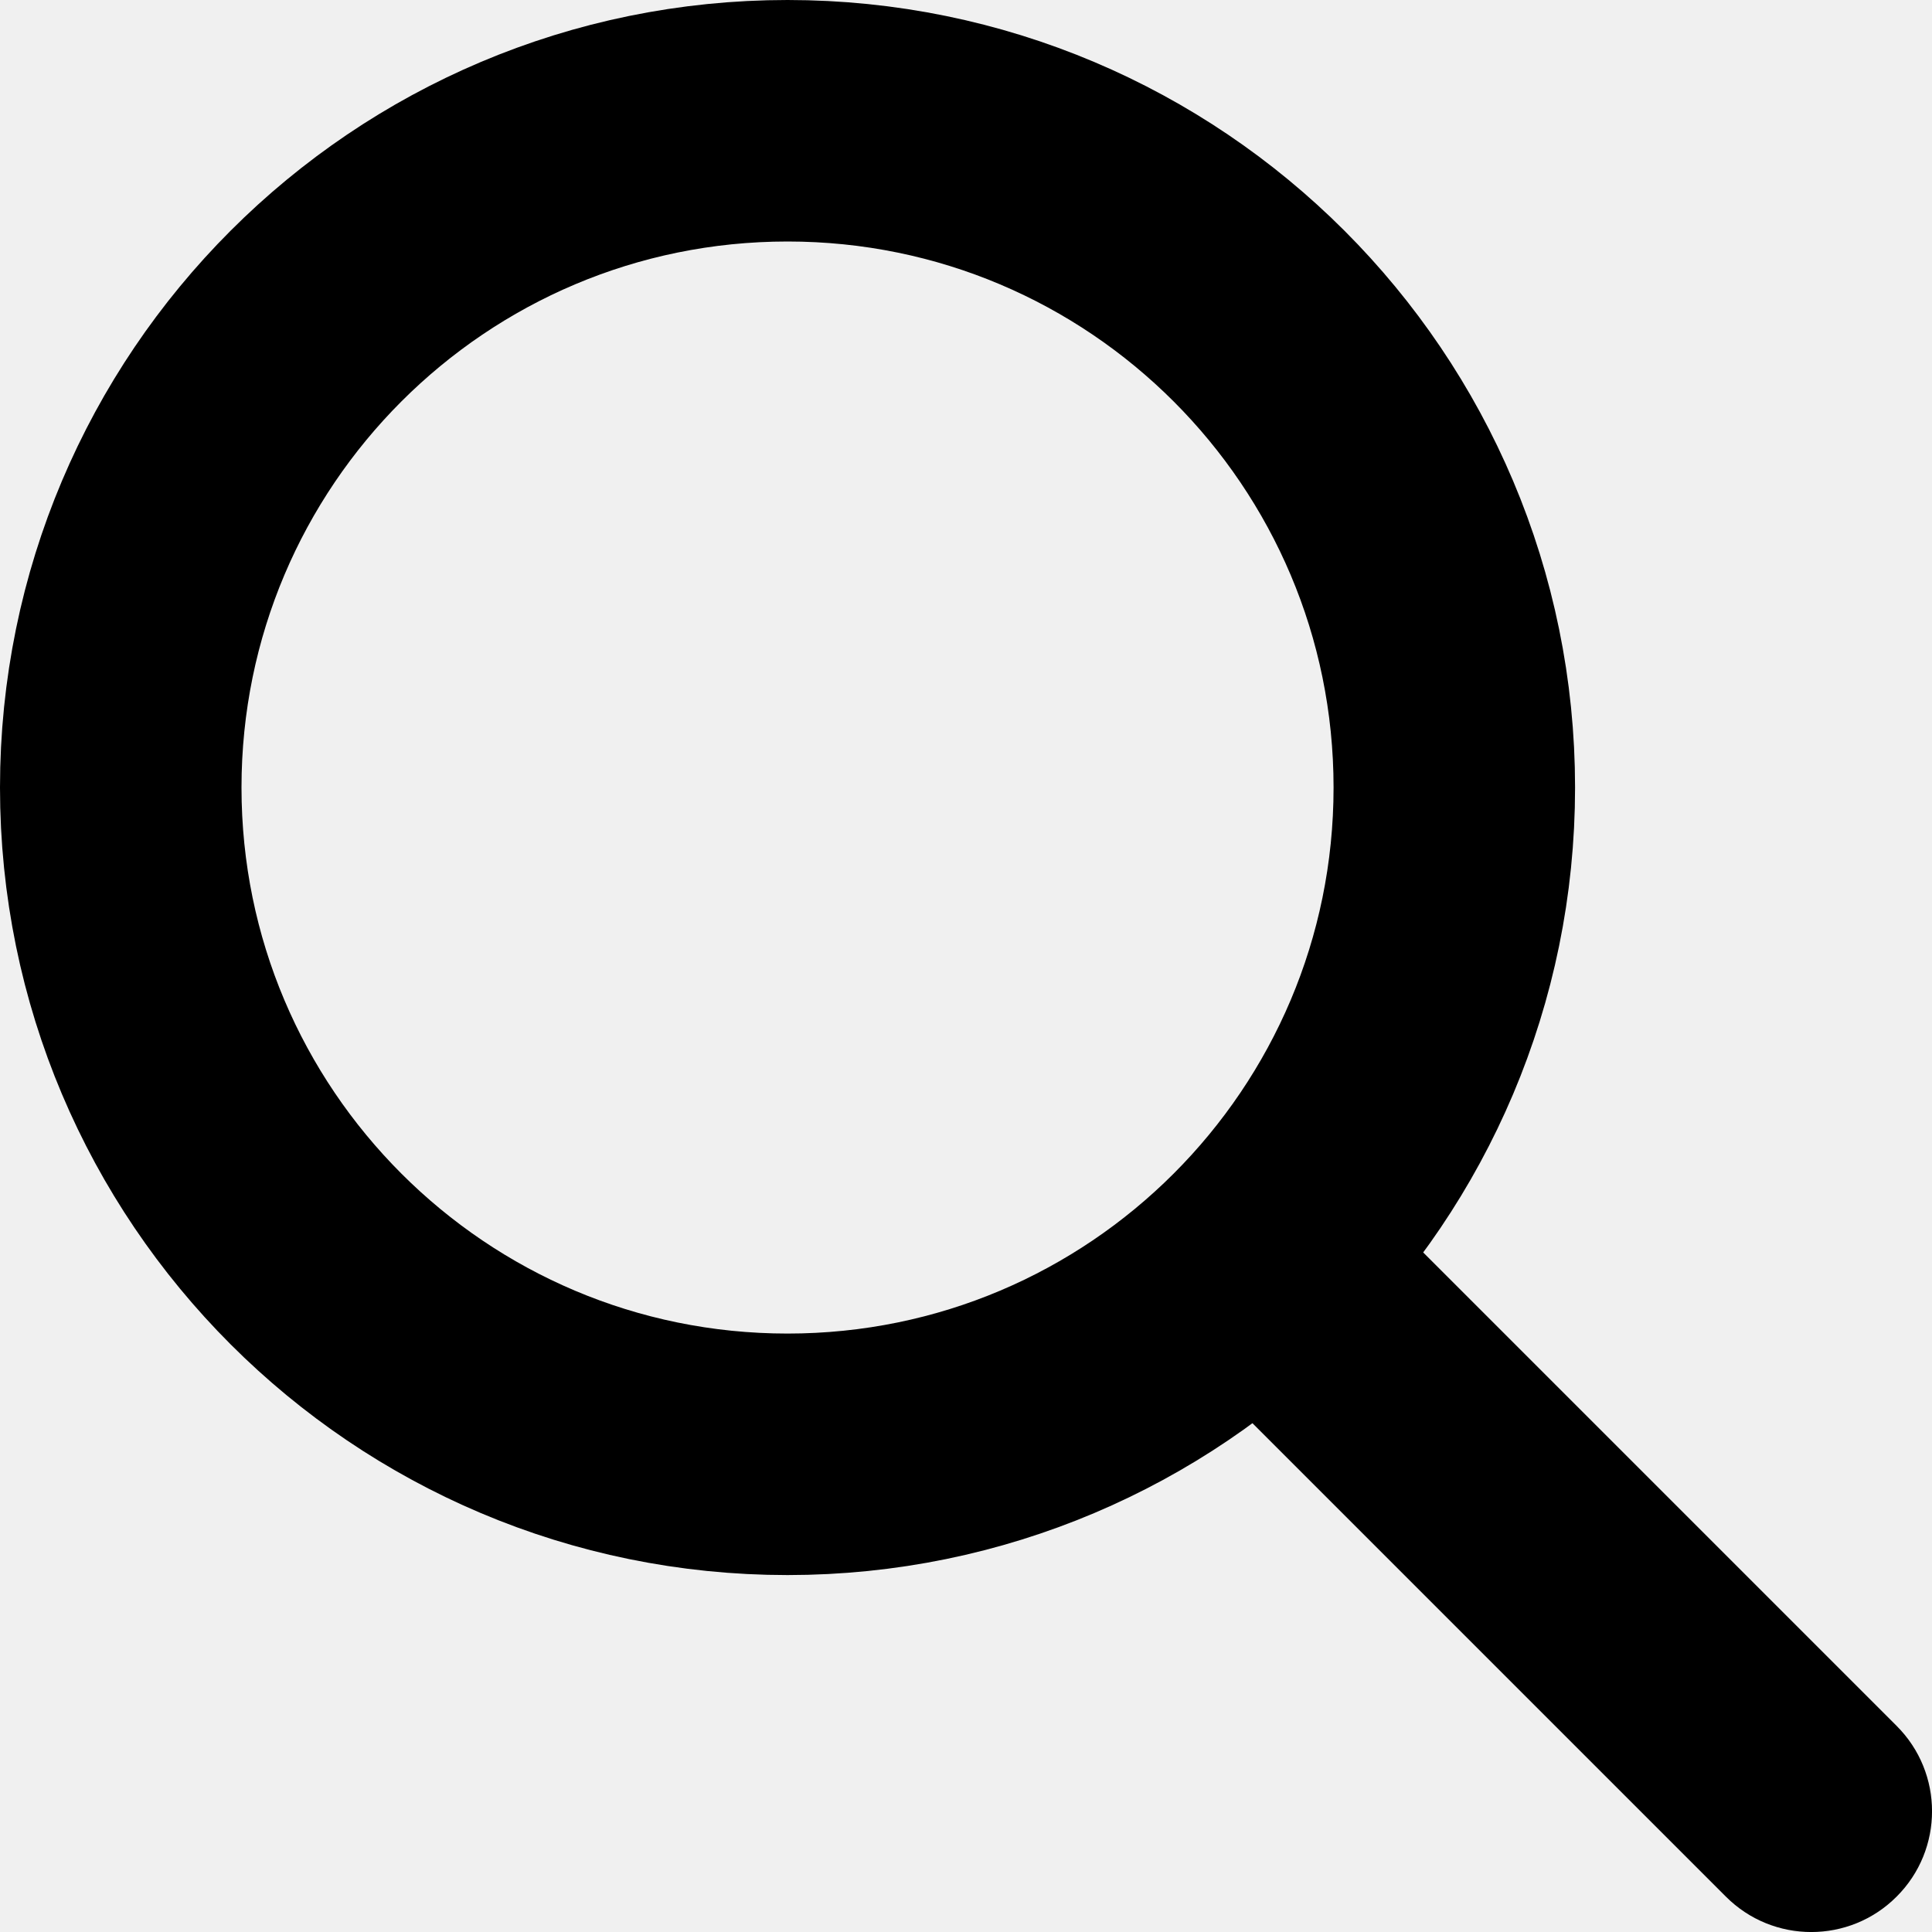
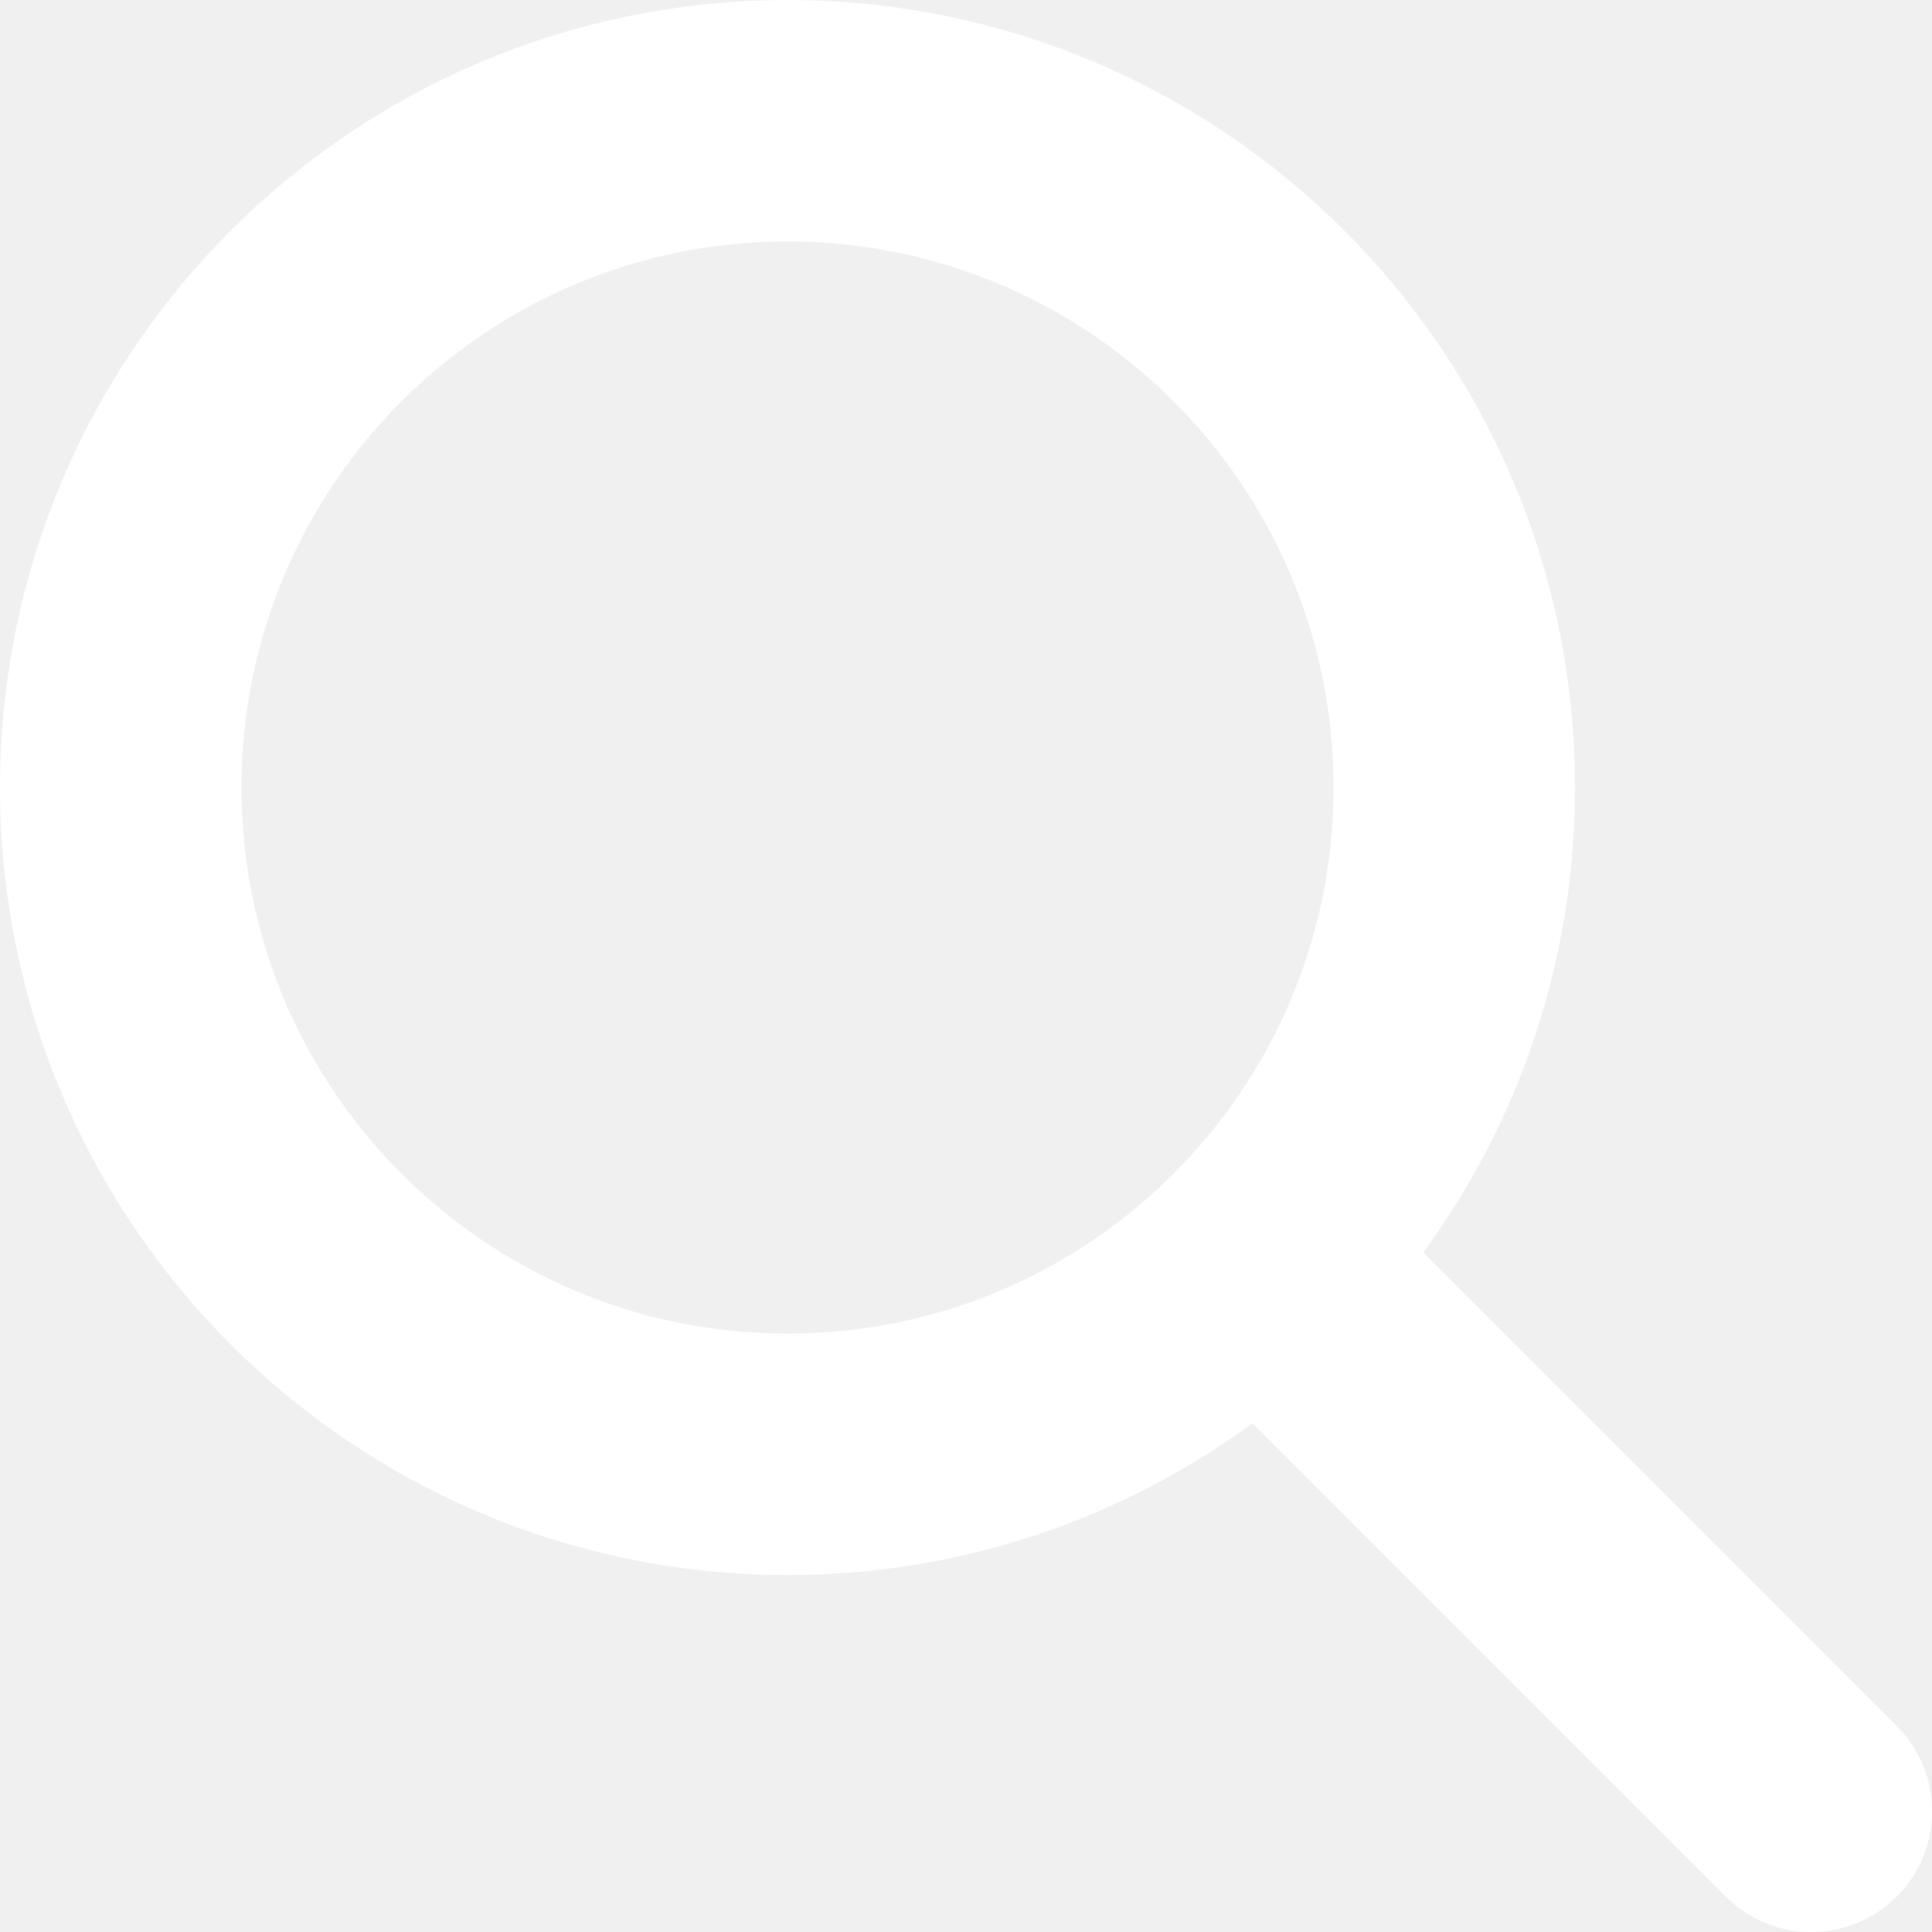
<svg xmlns="http://www.w3.org/2000/svg" width="16" height="16" viewBox="0 0 16 16" fill="none">
-   <circle cx="6.522" cy="6.522" r="5.522" stroke="black" stroke-width="2" />
-   <path d="M14.293 15.707C14.683 16.098 15.317 16.098 15.707 15.707C16.098 15.317 16.098 14.683 15.707 14.293L14.293 15.707ZM11.468 10.054L10.761 9.347L9.347 10.761L10.054 11.468L11.468 10.054ZM15.707 14.293L11.468 10.054L10.054 11.468L14.293 15.707L15.707 14.293Z" fill="black" />
+   <circle cx="6.522" cy="6.522" r="5.522" stroke="white" stroke-width="2" />
+   <path d="M14.293 15.707C14.683 16.098 15.317 16.098 15.707 15.707C16.098 15.317 16.098 14.683 15.707 14.293L14.293 15.707ZM11.468 10.054L10.761 9.347L9.347 10.761L10.054 11.468L11.468 10.054ZM15.707 14.293L11.468 10.054L10.054 11.468L14.293 15.707L15.707 14.293Z" fill="white" />
</svg>
